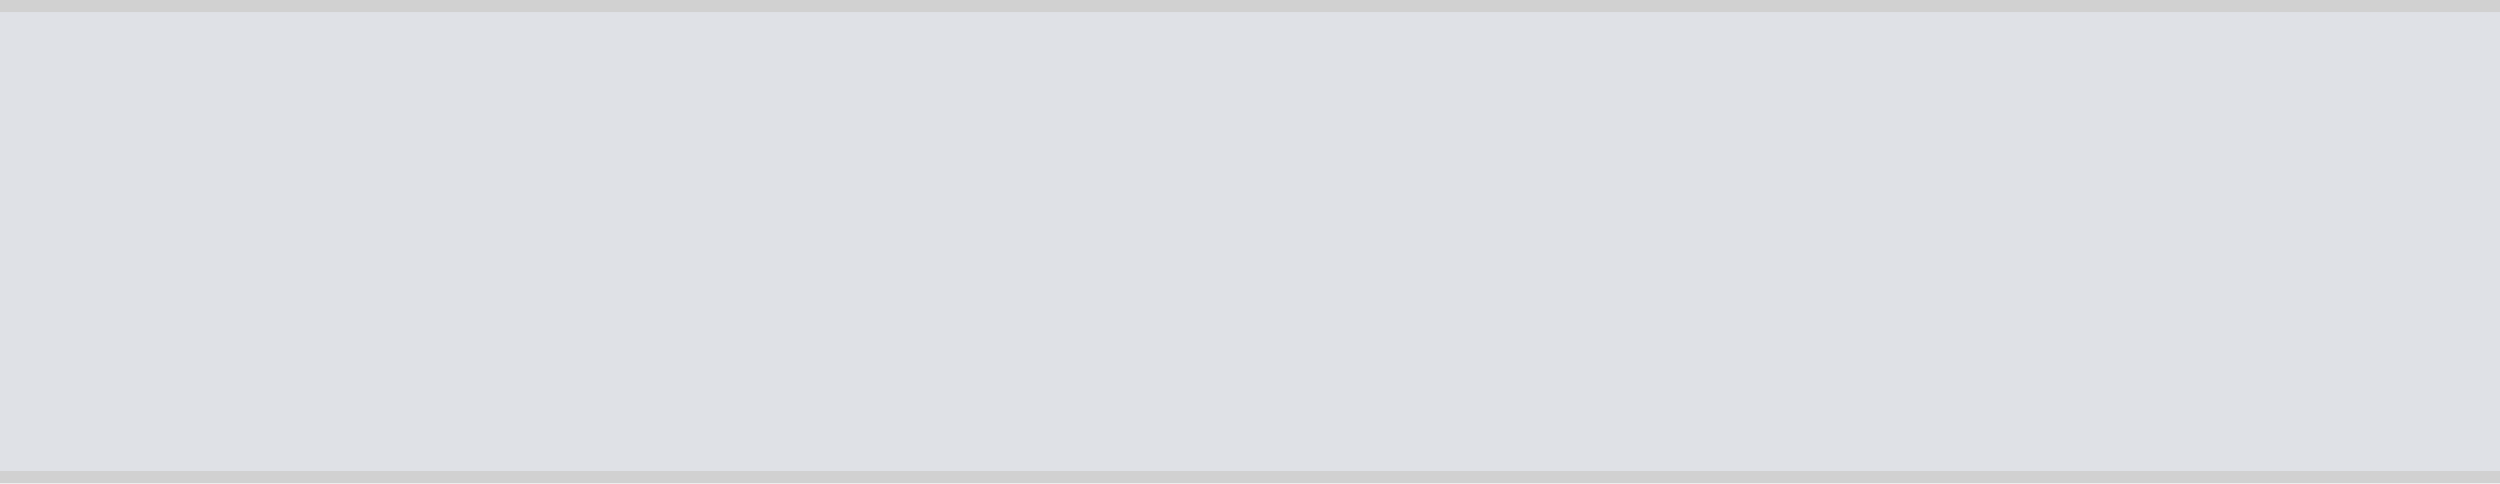
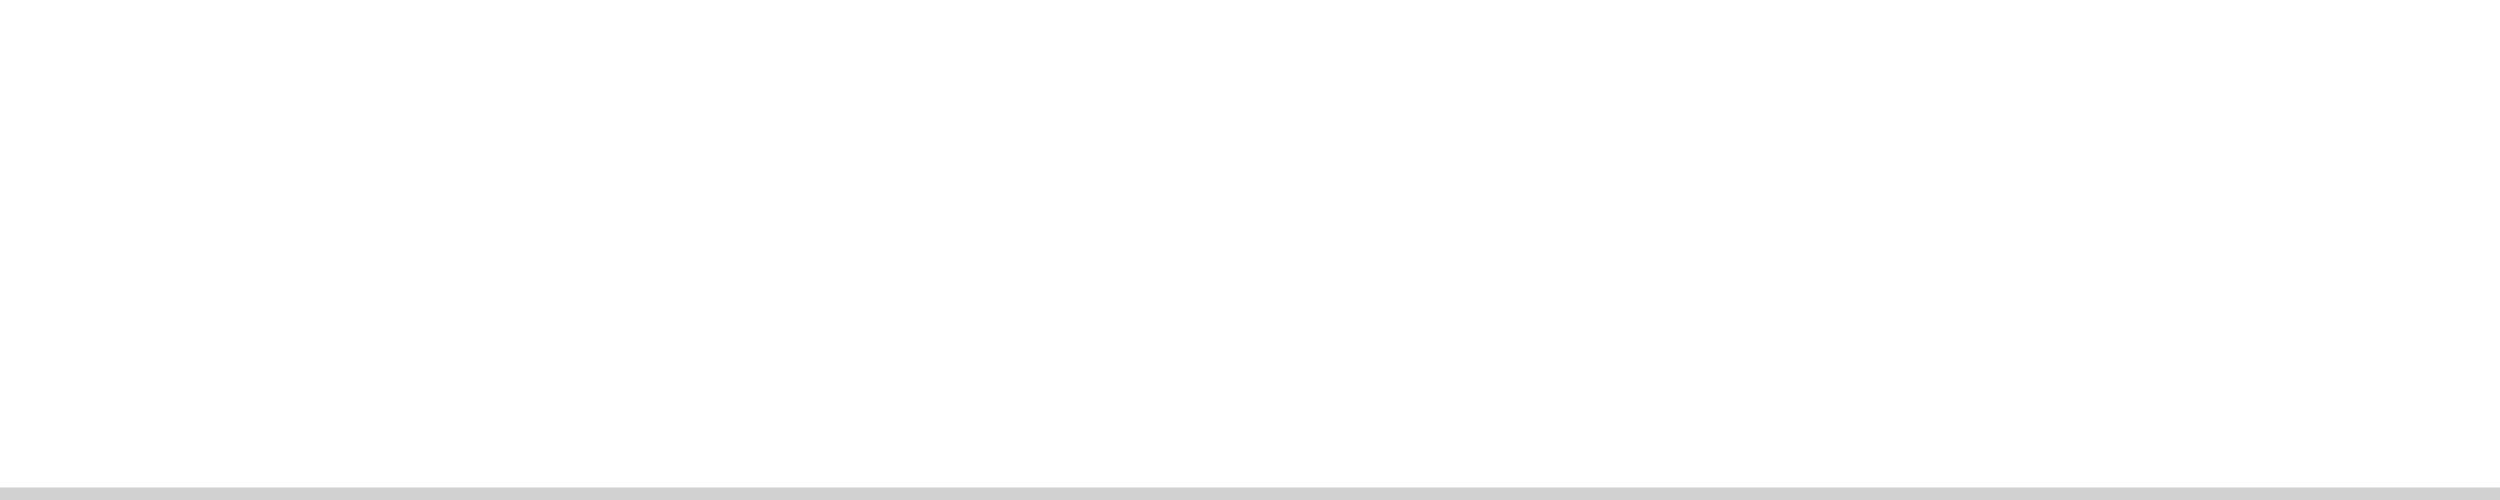
- <svg xmlns="http://www.w3.org/2000/svg" version="1.1" width="207px" height="40px">
-   <g transform="matrix(1 0 0 1 -306 -324 )">
-     <path d="M 306 325  L 513 325  L 513 363  L 306 363  L 306 325  Z " fill-rule="nonzero" fill="#dfe1e6" stroke="none" />
-     <path d="M 306 324.5  L 513 324.5  M 513 363.5  L 306 363.5  " stroke-width="1" stroke="#999999" fill="none" stroke-opacity="0.349" />
+ <svg xmlns="http://www.w3.org/2000/svg" version="1.1" width="200px" height="40px">
+   <g transform="matrix(1 0 0 1 -1080 -364 )">
+     <path d="M 1080 364  L 1280 364  L 1280 403  L 1080 403  L 1080 364  Z " fill-rule="nonzero" fill="#ffffff" stroke="none" />
+     <path d="M 1280 403.5  L 1080 403.5  " stroke-width="1" stroke="#999999" fill="none" stroke-opacity="0.349" />
  </g>
</svg>
